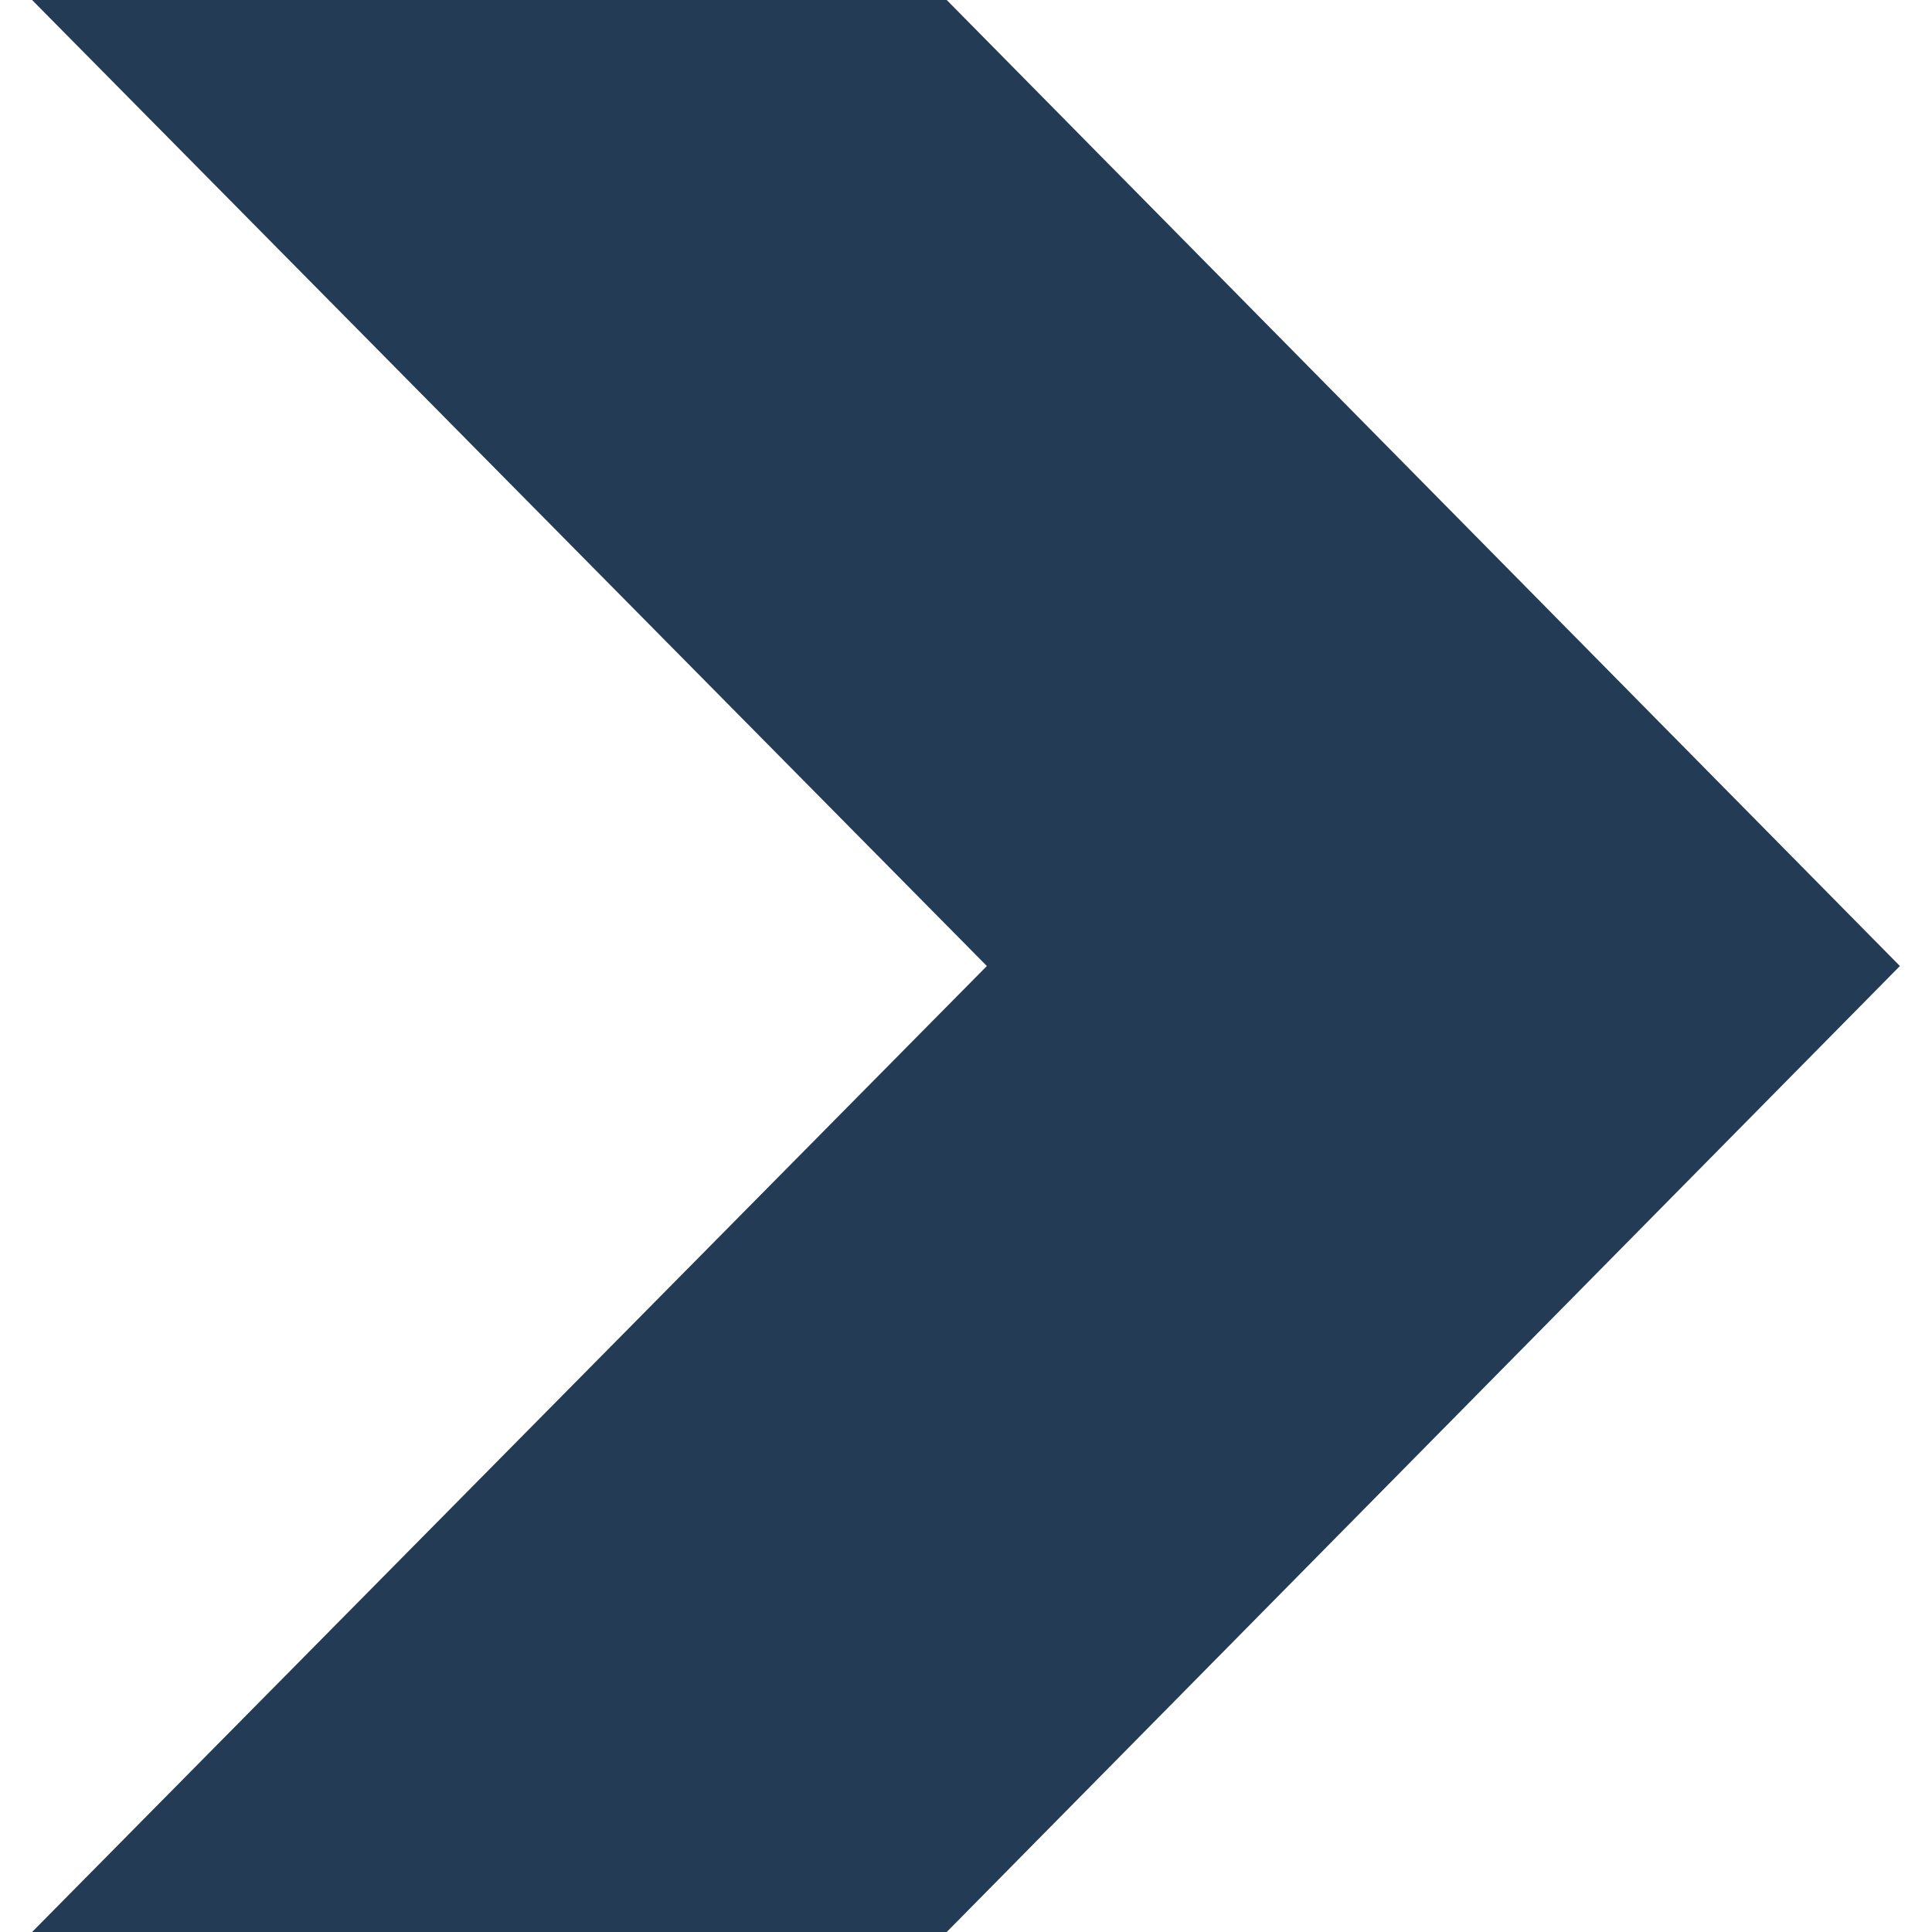
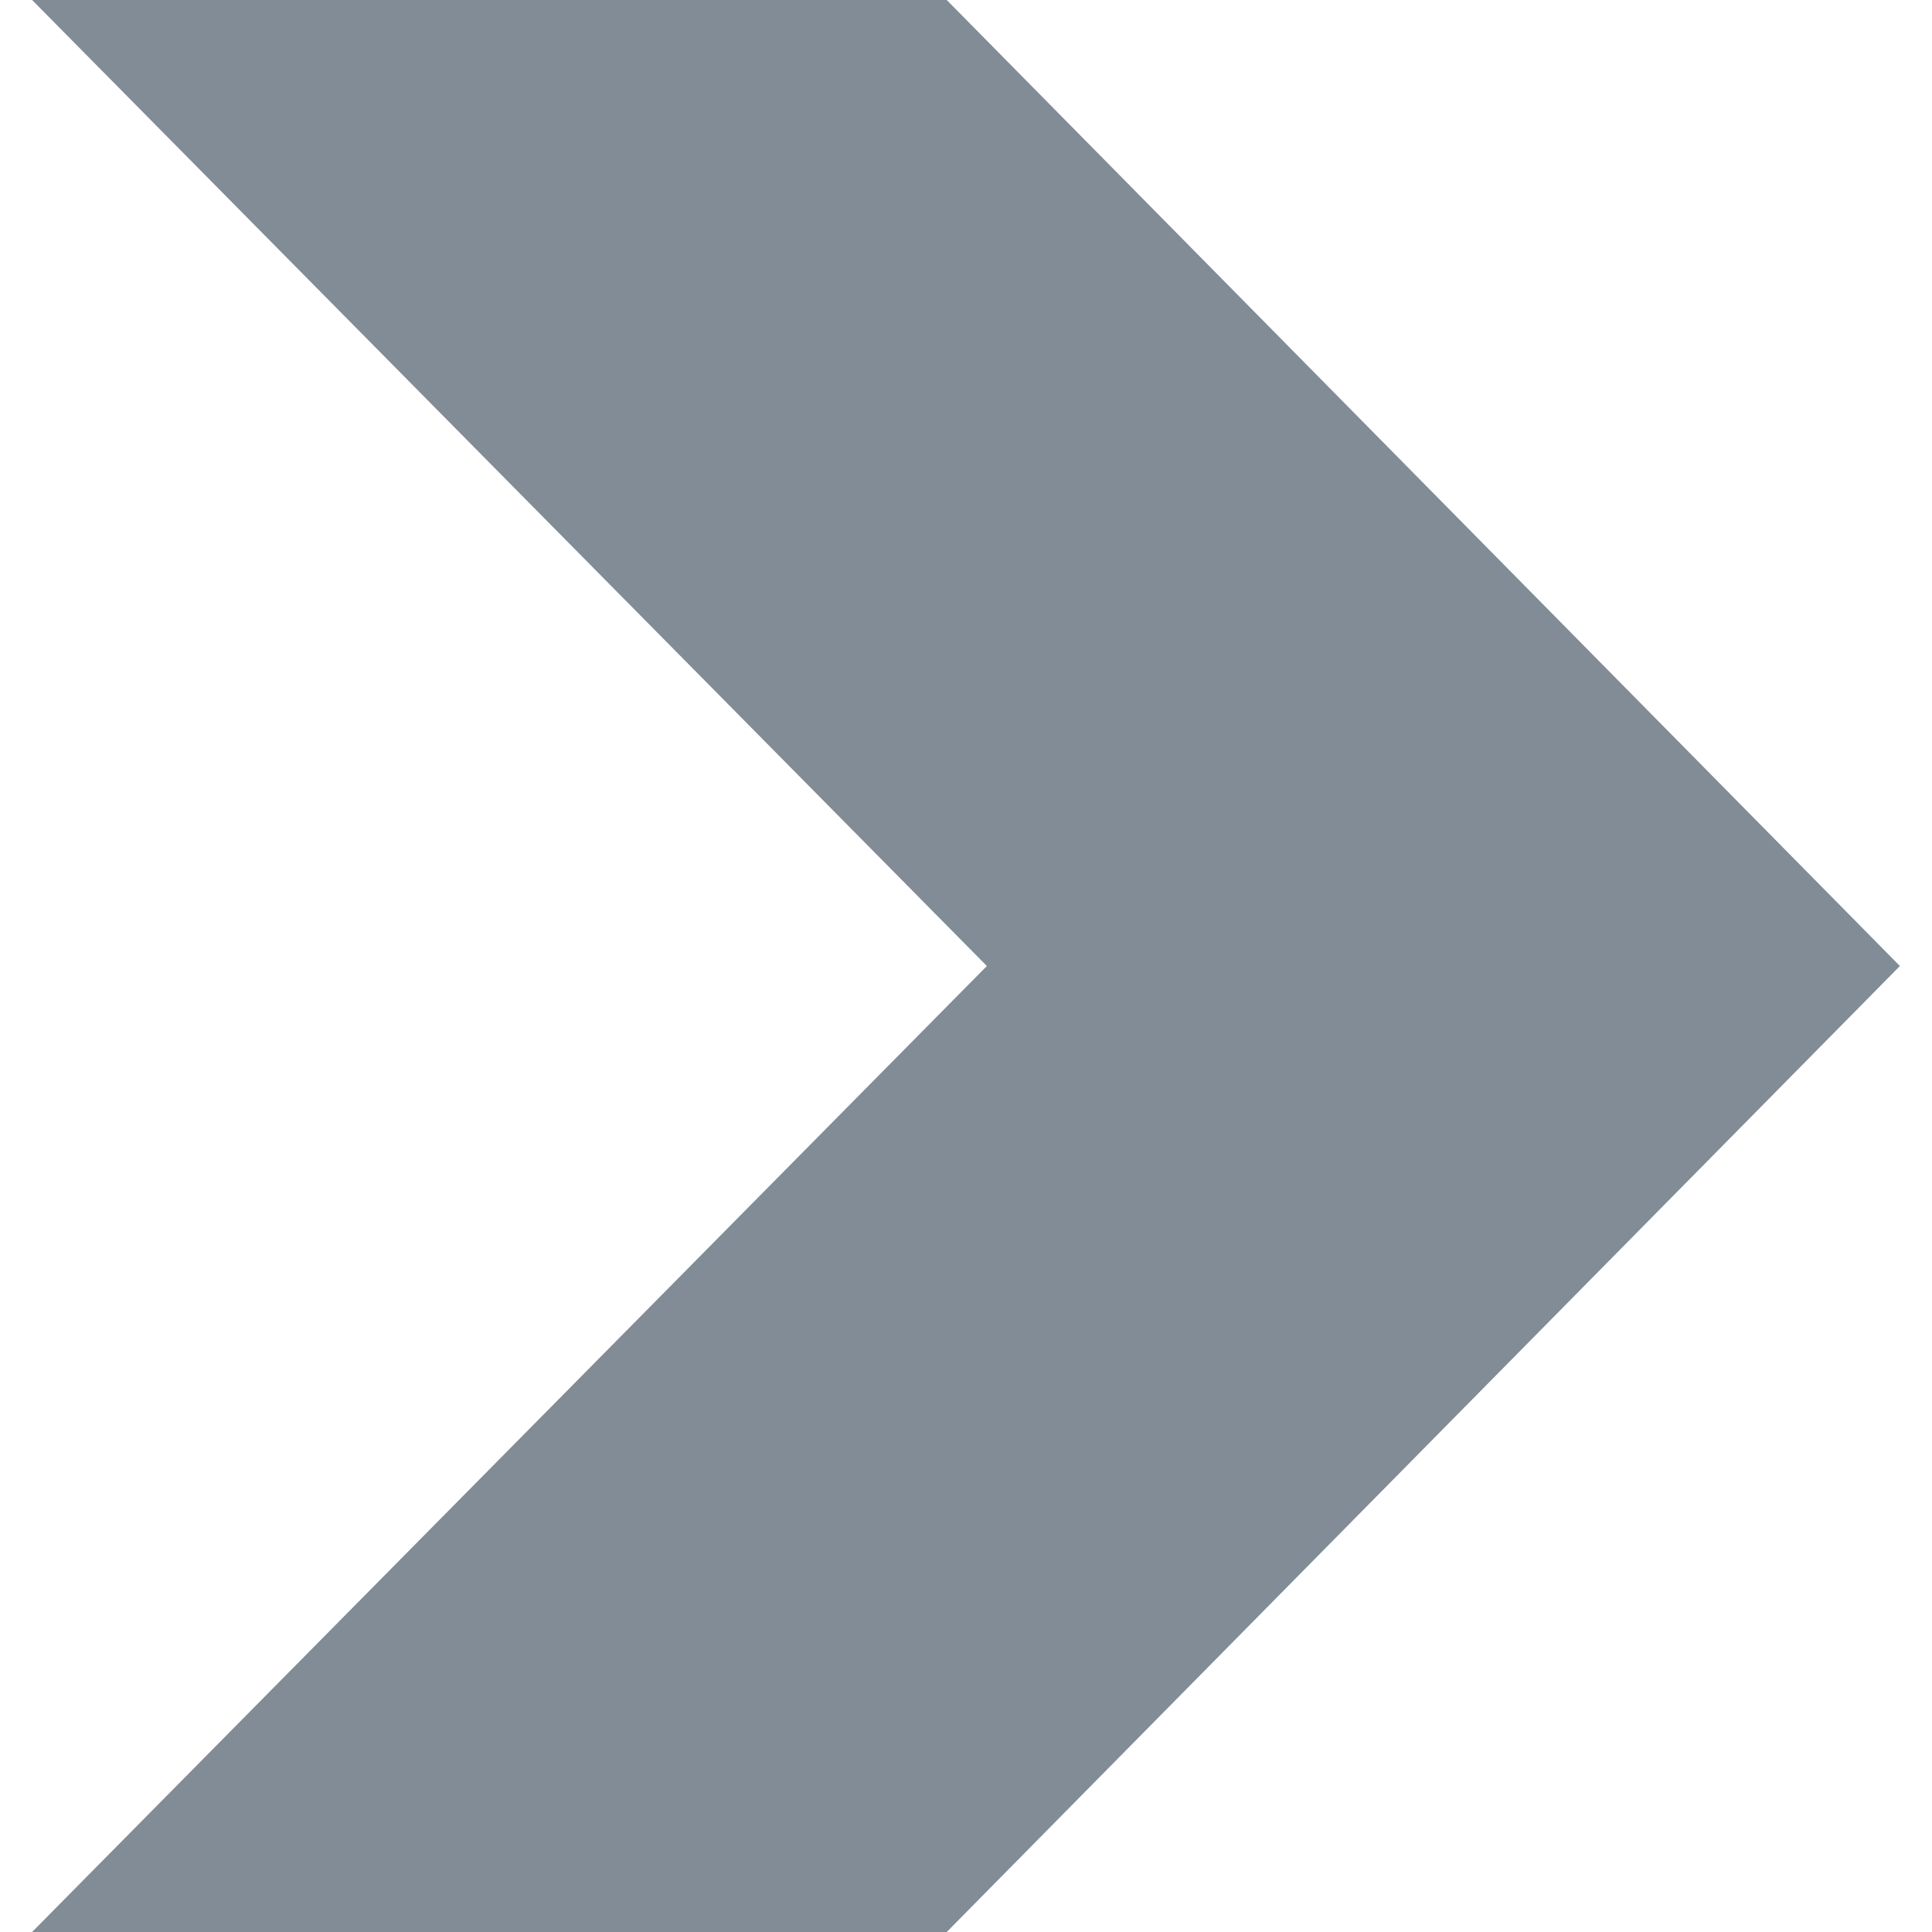
- <svg xmlns="http://www.w3.org/2000/svg" fill="#243B55" version="1.1" id="Capa_1" x="0px" y="0px" viewBox="0 0 490 490" style="enable-background:new 0 0 490 490;" xml:space="preserve">
+ <svg xmlns="http://www.w3.org/2000/svg" fill="#818c97" version="1.1" id="Capa_1" x="0px" y="0px" viewBox="0 0 490 490" style="enable-background:new 0 0 490 490;" xml:space="preserve">
  <g>
    <g>
      <g>
        <polygon points="240.112,0 481.861,245.004 240.112,490 8.139,490 250.29,245.004 8.139,0    " />
      </g>
    </g>
    <g>
	</g>
    <g>
	</g>
    <g>
	</g>
    <g>
	</g>
    <g>
	</g>
    <g>
	</g>
    <g>
	</g>
    <g>
	</g>
    <g>
	</g>
    <g>
	</g>
    <g>
	</g>
    <g>
	</g>
    <g>
	</g>
    <g>
	</g>
    <g>
	</g>
  </g>
  <g>
</g>
  <g>
</g>
  <g>
</g>
  <g>
</g>
  <g>
</g>
  <g>
</g>
  <g>
</g>
  <g>
</g>
  <g>
</g>
  <g>
</g>
  <g>
</g>
  <g>
</g>
  <g>
</g>
  <g>
</g>
  <g>
</g>
</svg>
